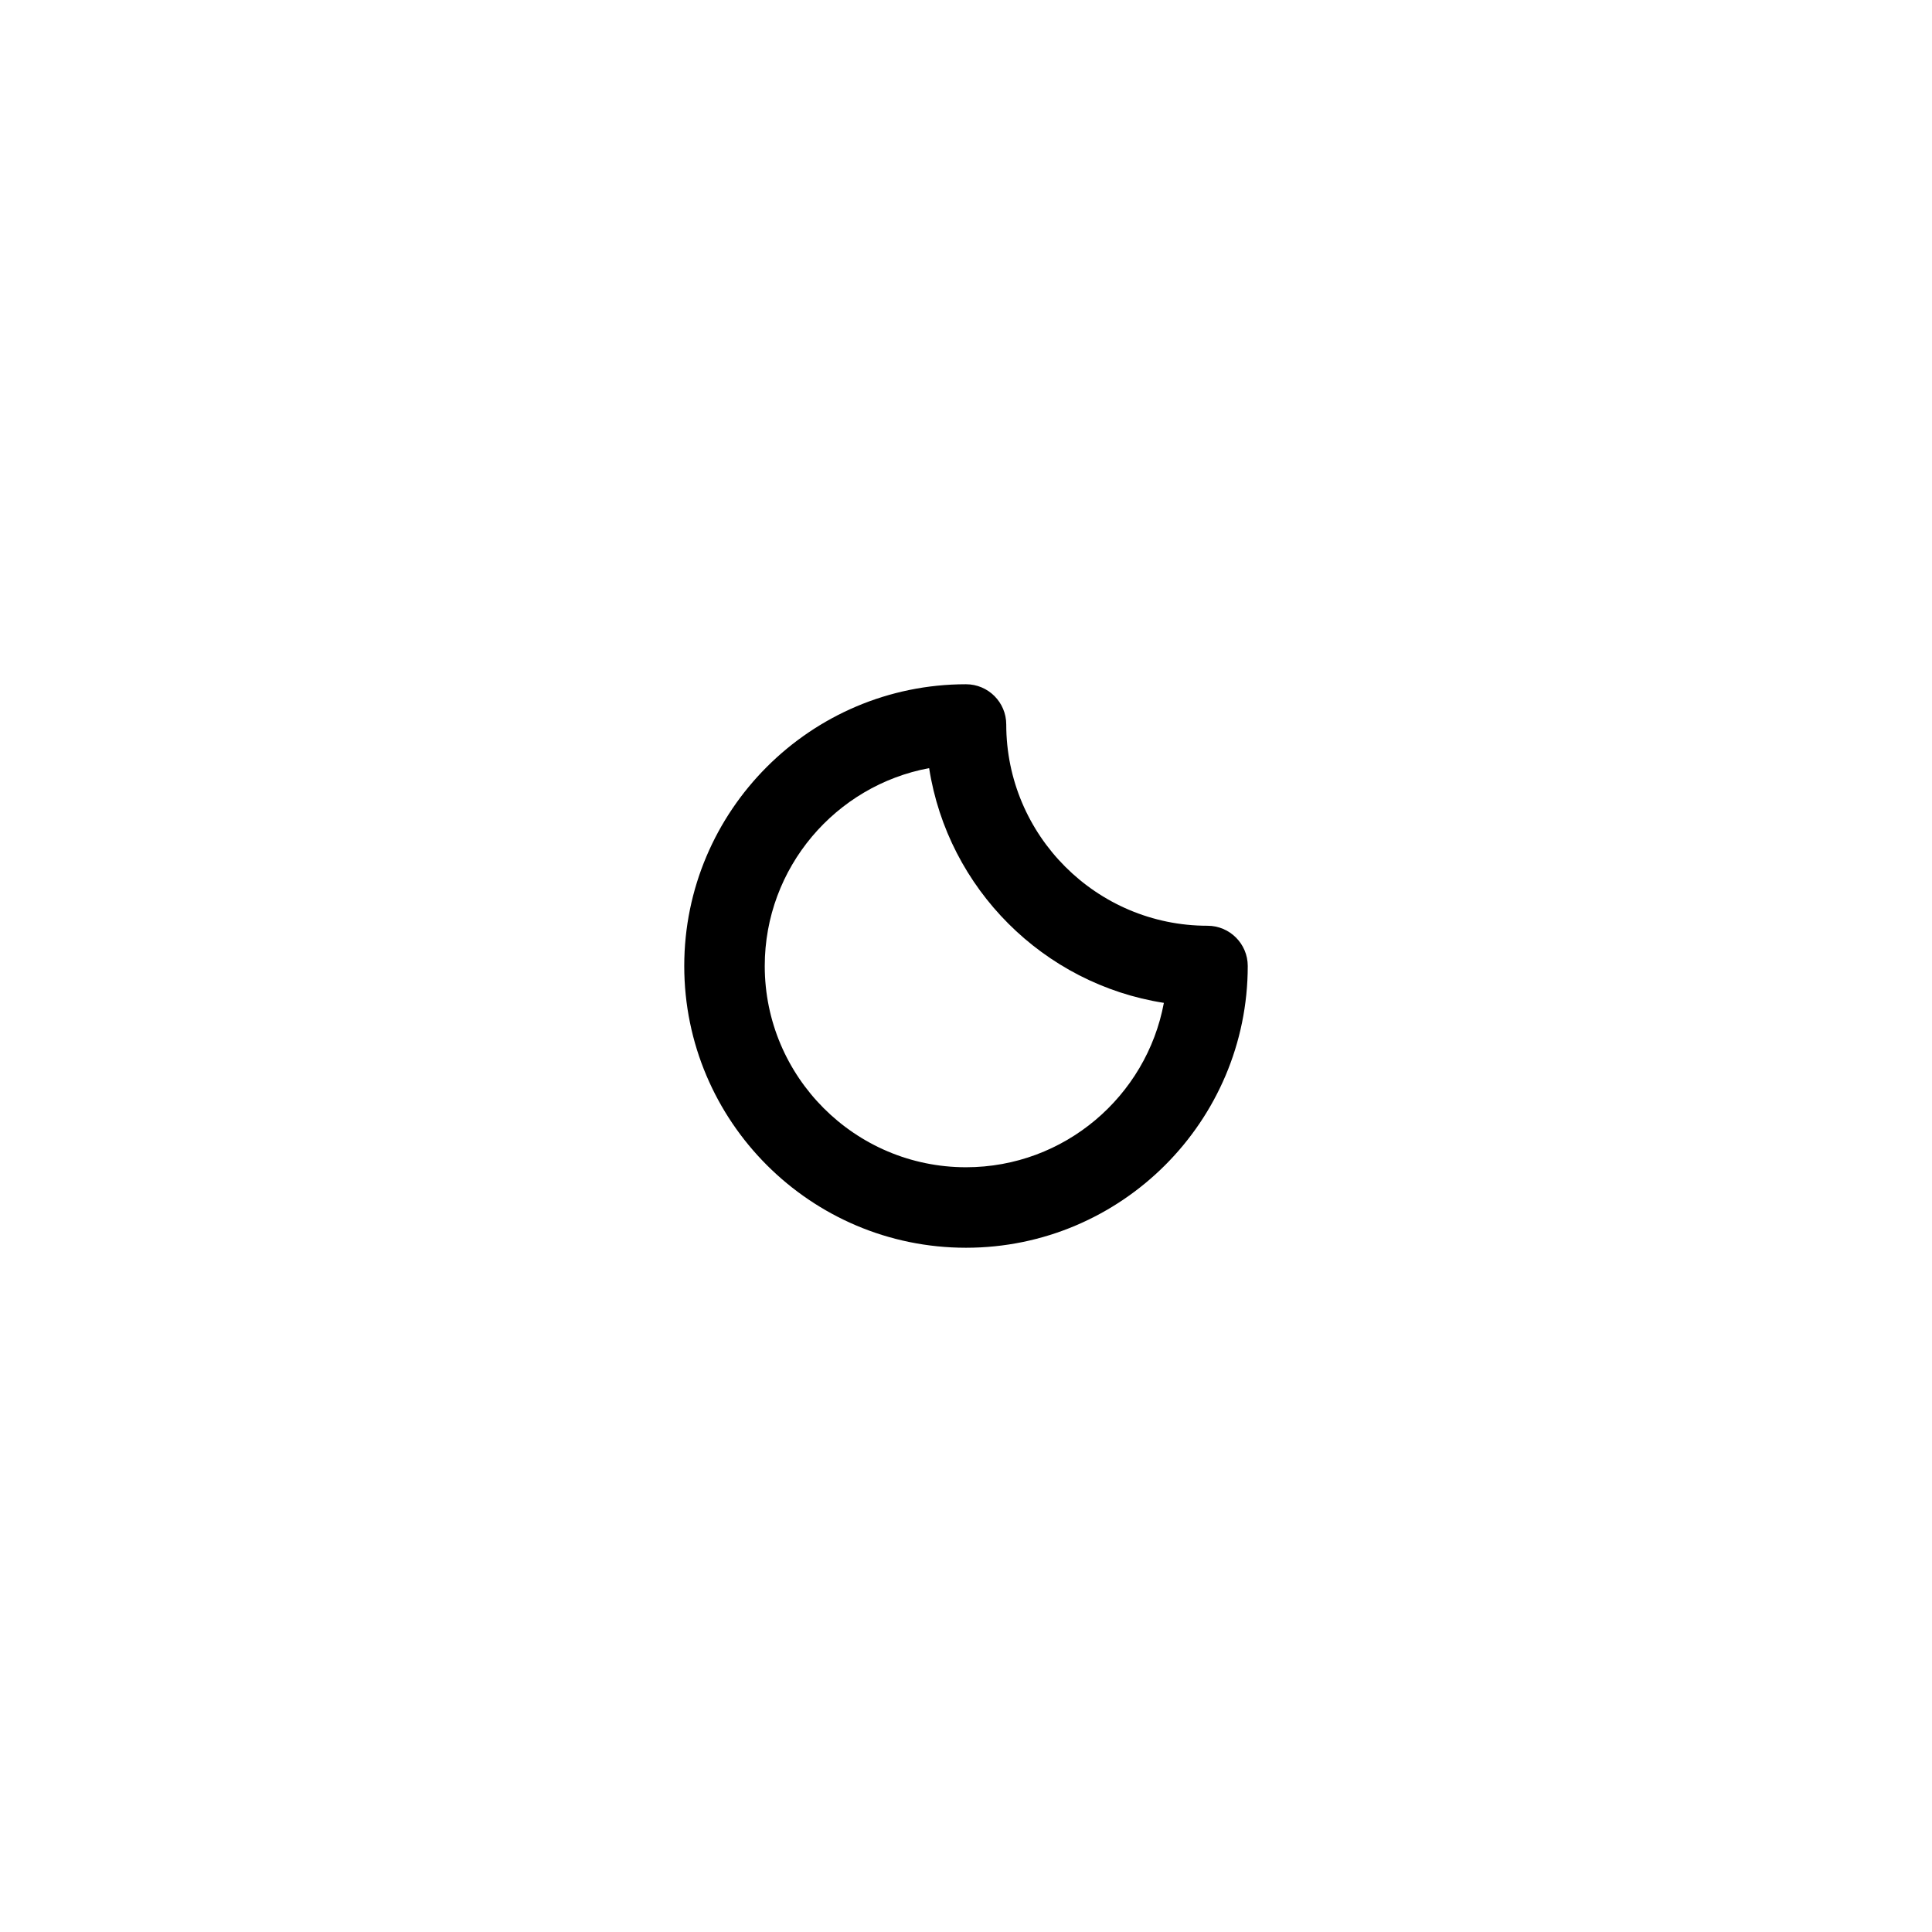
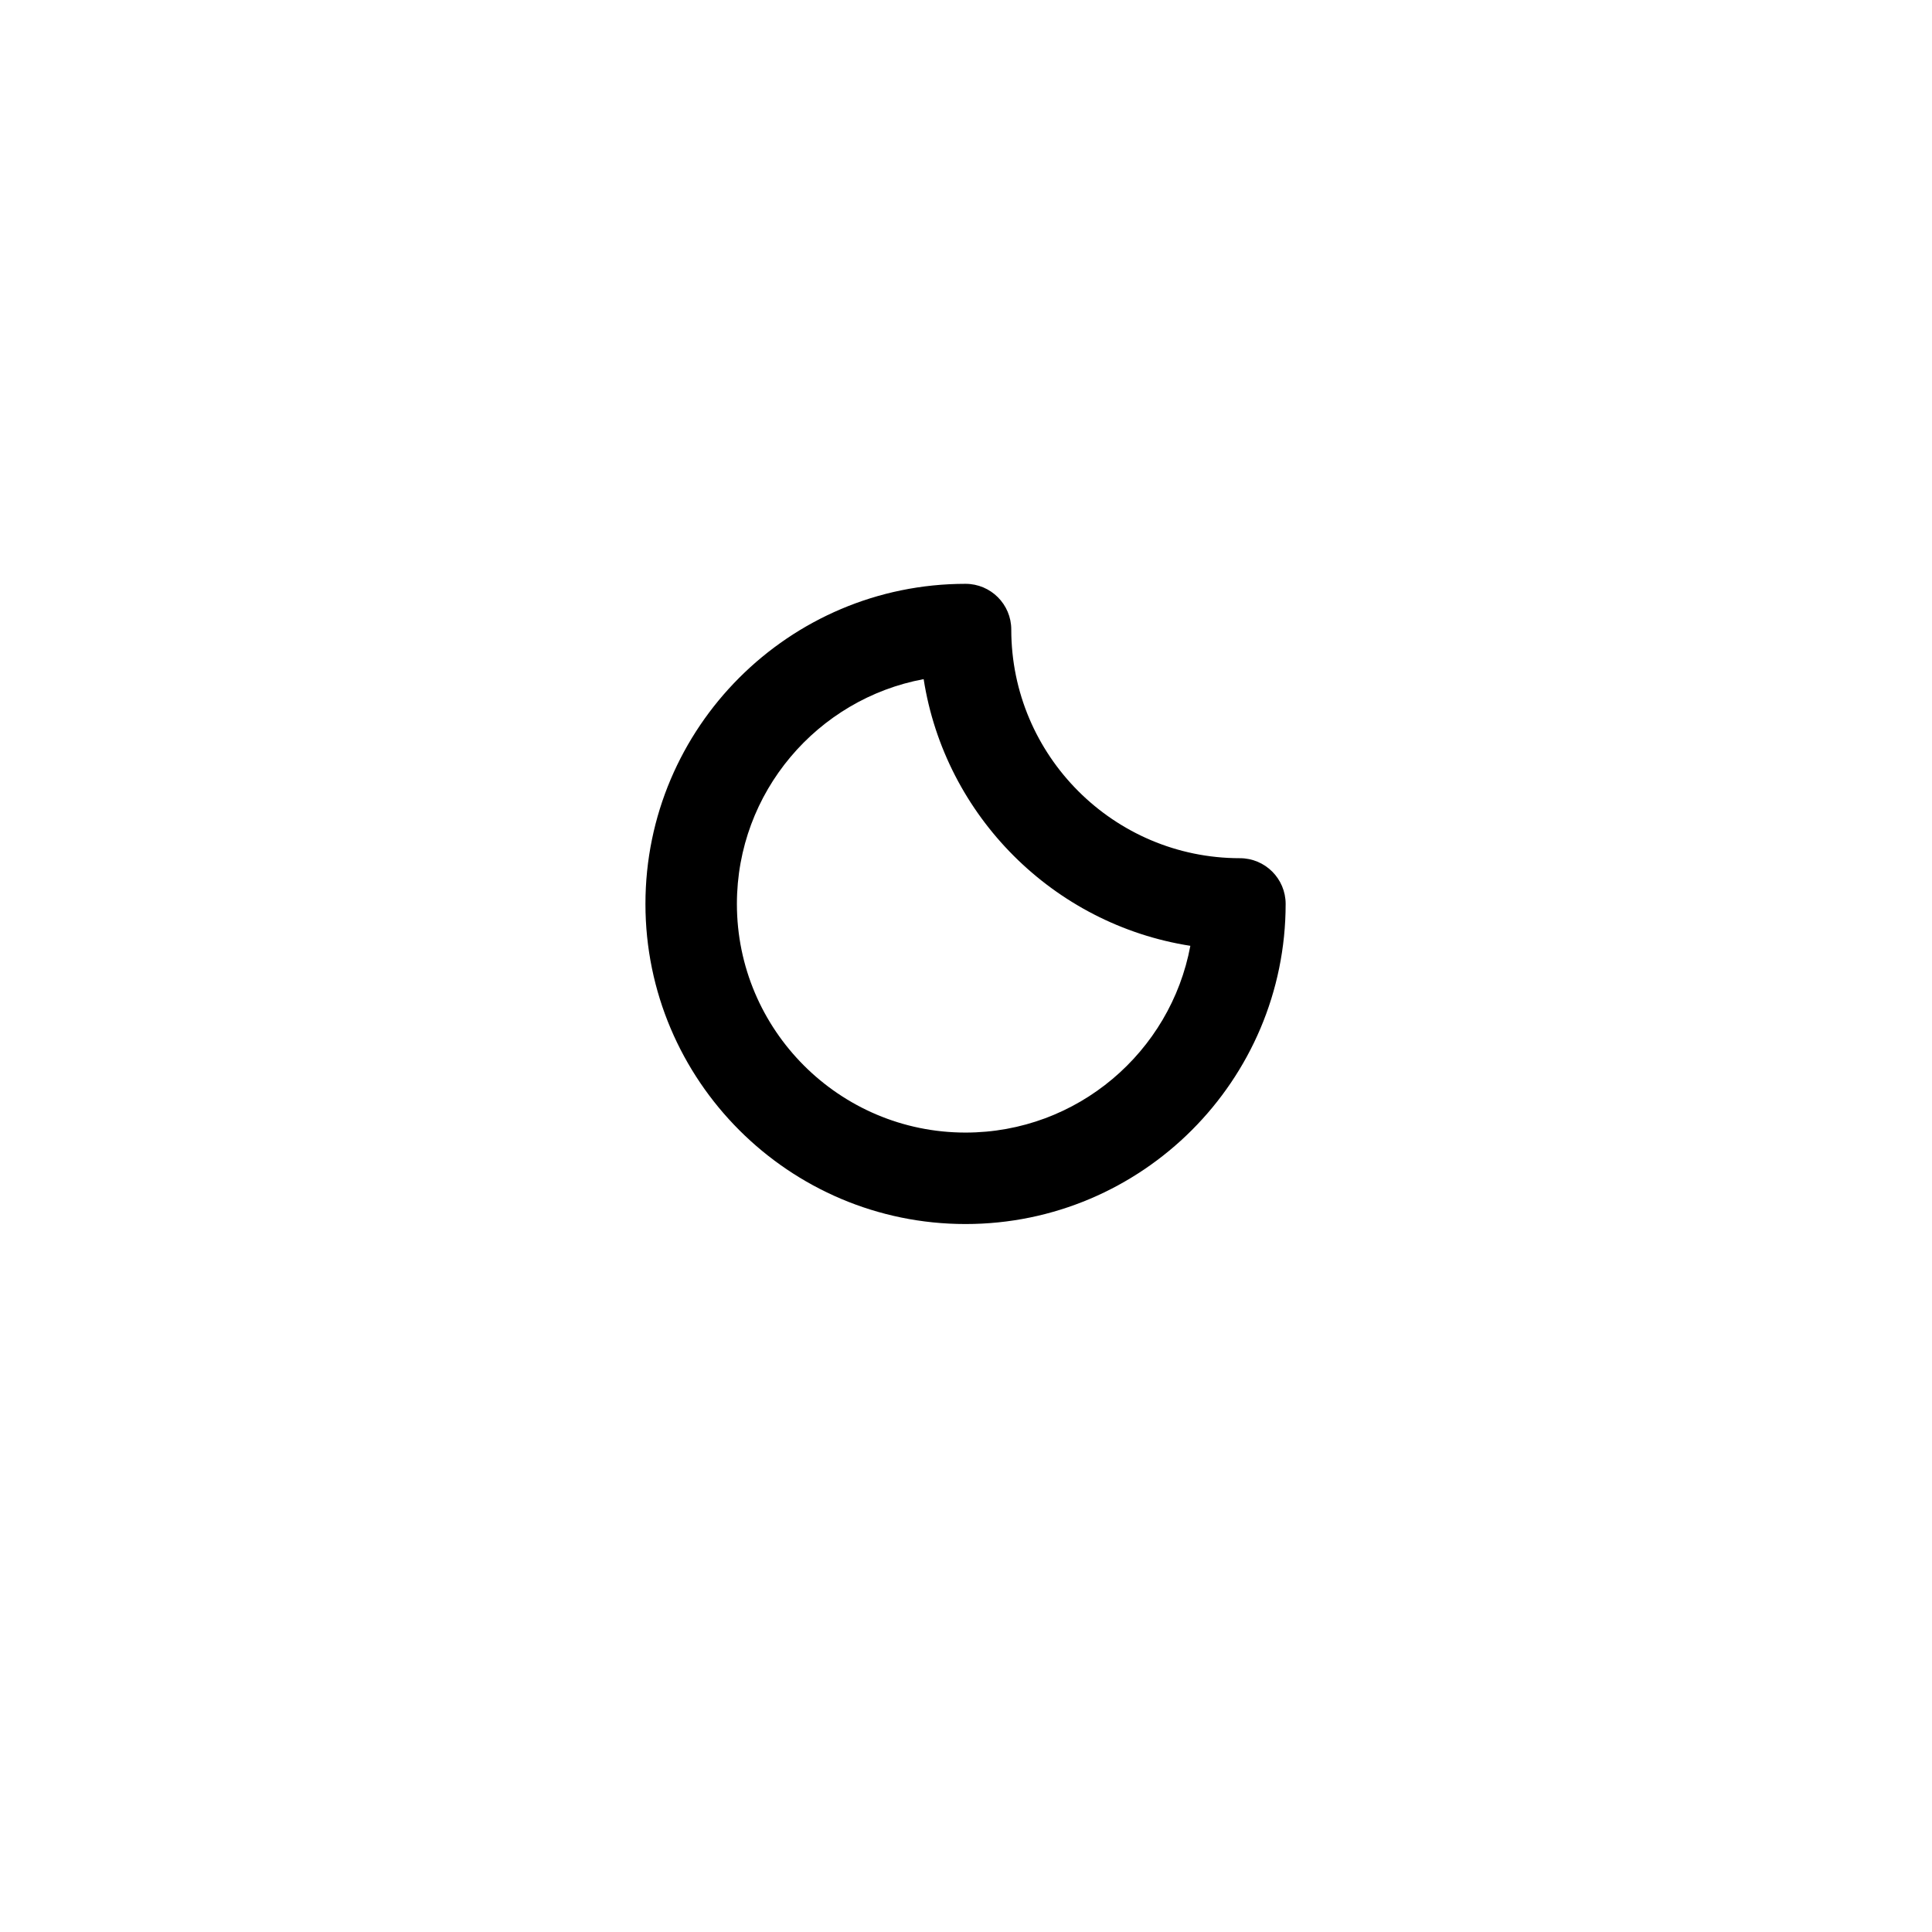
- <svg xmlns="http://www.w3.org/2000/svg" version="1.1" width="800px" height="800px" viewBox="0 0 96 96" enable-background="new 0 0 96 96" xml:space="preserve">
-   <g id="Base" display="none">
- </g>
-   <g id="Dibujo">
-     <path d="M60,46c-5.514,0-10-4.486-10-10c0-1.104-0.896-2-2-2c-7.72,0-14,6.28-14,14s6.28,14,14,14c7.72,0,14-6.28,14-14   C62,46.896,61.104,46,60,46z M48,58c-5.514,0-10-4.486-10-10c0-4.888,3.525-8.969,8.168-9.832   c0.934,5.986,5.677,10.729,11.664,11.664C56.969,54.475,52.889,58,48,58z" />
-   </g>
+ <svg xmlns="http://www.w3.org/2000/svg" width="1080" zoomAndPan="magnify" viewBox="0 0 810 810" height="1080" preserveAspectRatio="xMidYMid meet" version="1.0">
+   <path fill="#000000" d="M 519.84 359.805 C 466.984 359.805 423.98 316.805 423.98 263.945 C 423.98 253.363 415.391 244.773 404.809 244.773 C 330.805 244.773 270.605 304.977 270.605 378.977 C 270.605 452.98 330.805 513.18 404.809 513.18 C 478.812 513.18 539.012 452.98 539.012 378.977 C 539.012 368.395 530.422 359.805 519.84 359.805 Z M 404.809 474.836 C 351.953 474.836 308.949 431.836 308.949 378.977 C 308.949 332.121 342.742 293 387.246 284.73 C 396.199 342.109 441.668 387.578 499.059 396.539 C 490.785 441.047 451.676 474.836 404.809 474.836 Z M 404.809 474.836 " fill-opacity="1" fill-rule="nonzero" />
</svg>
